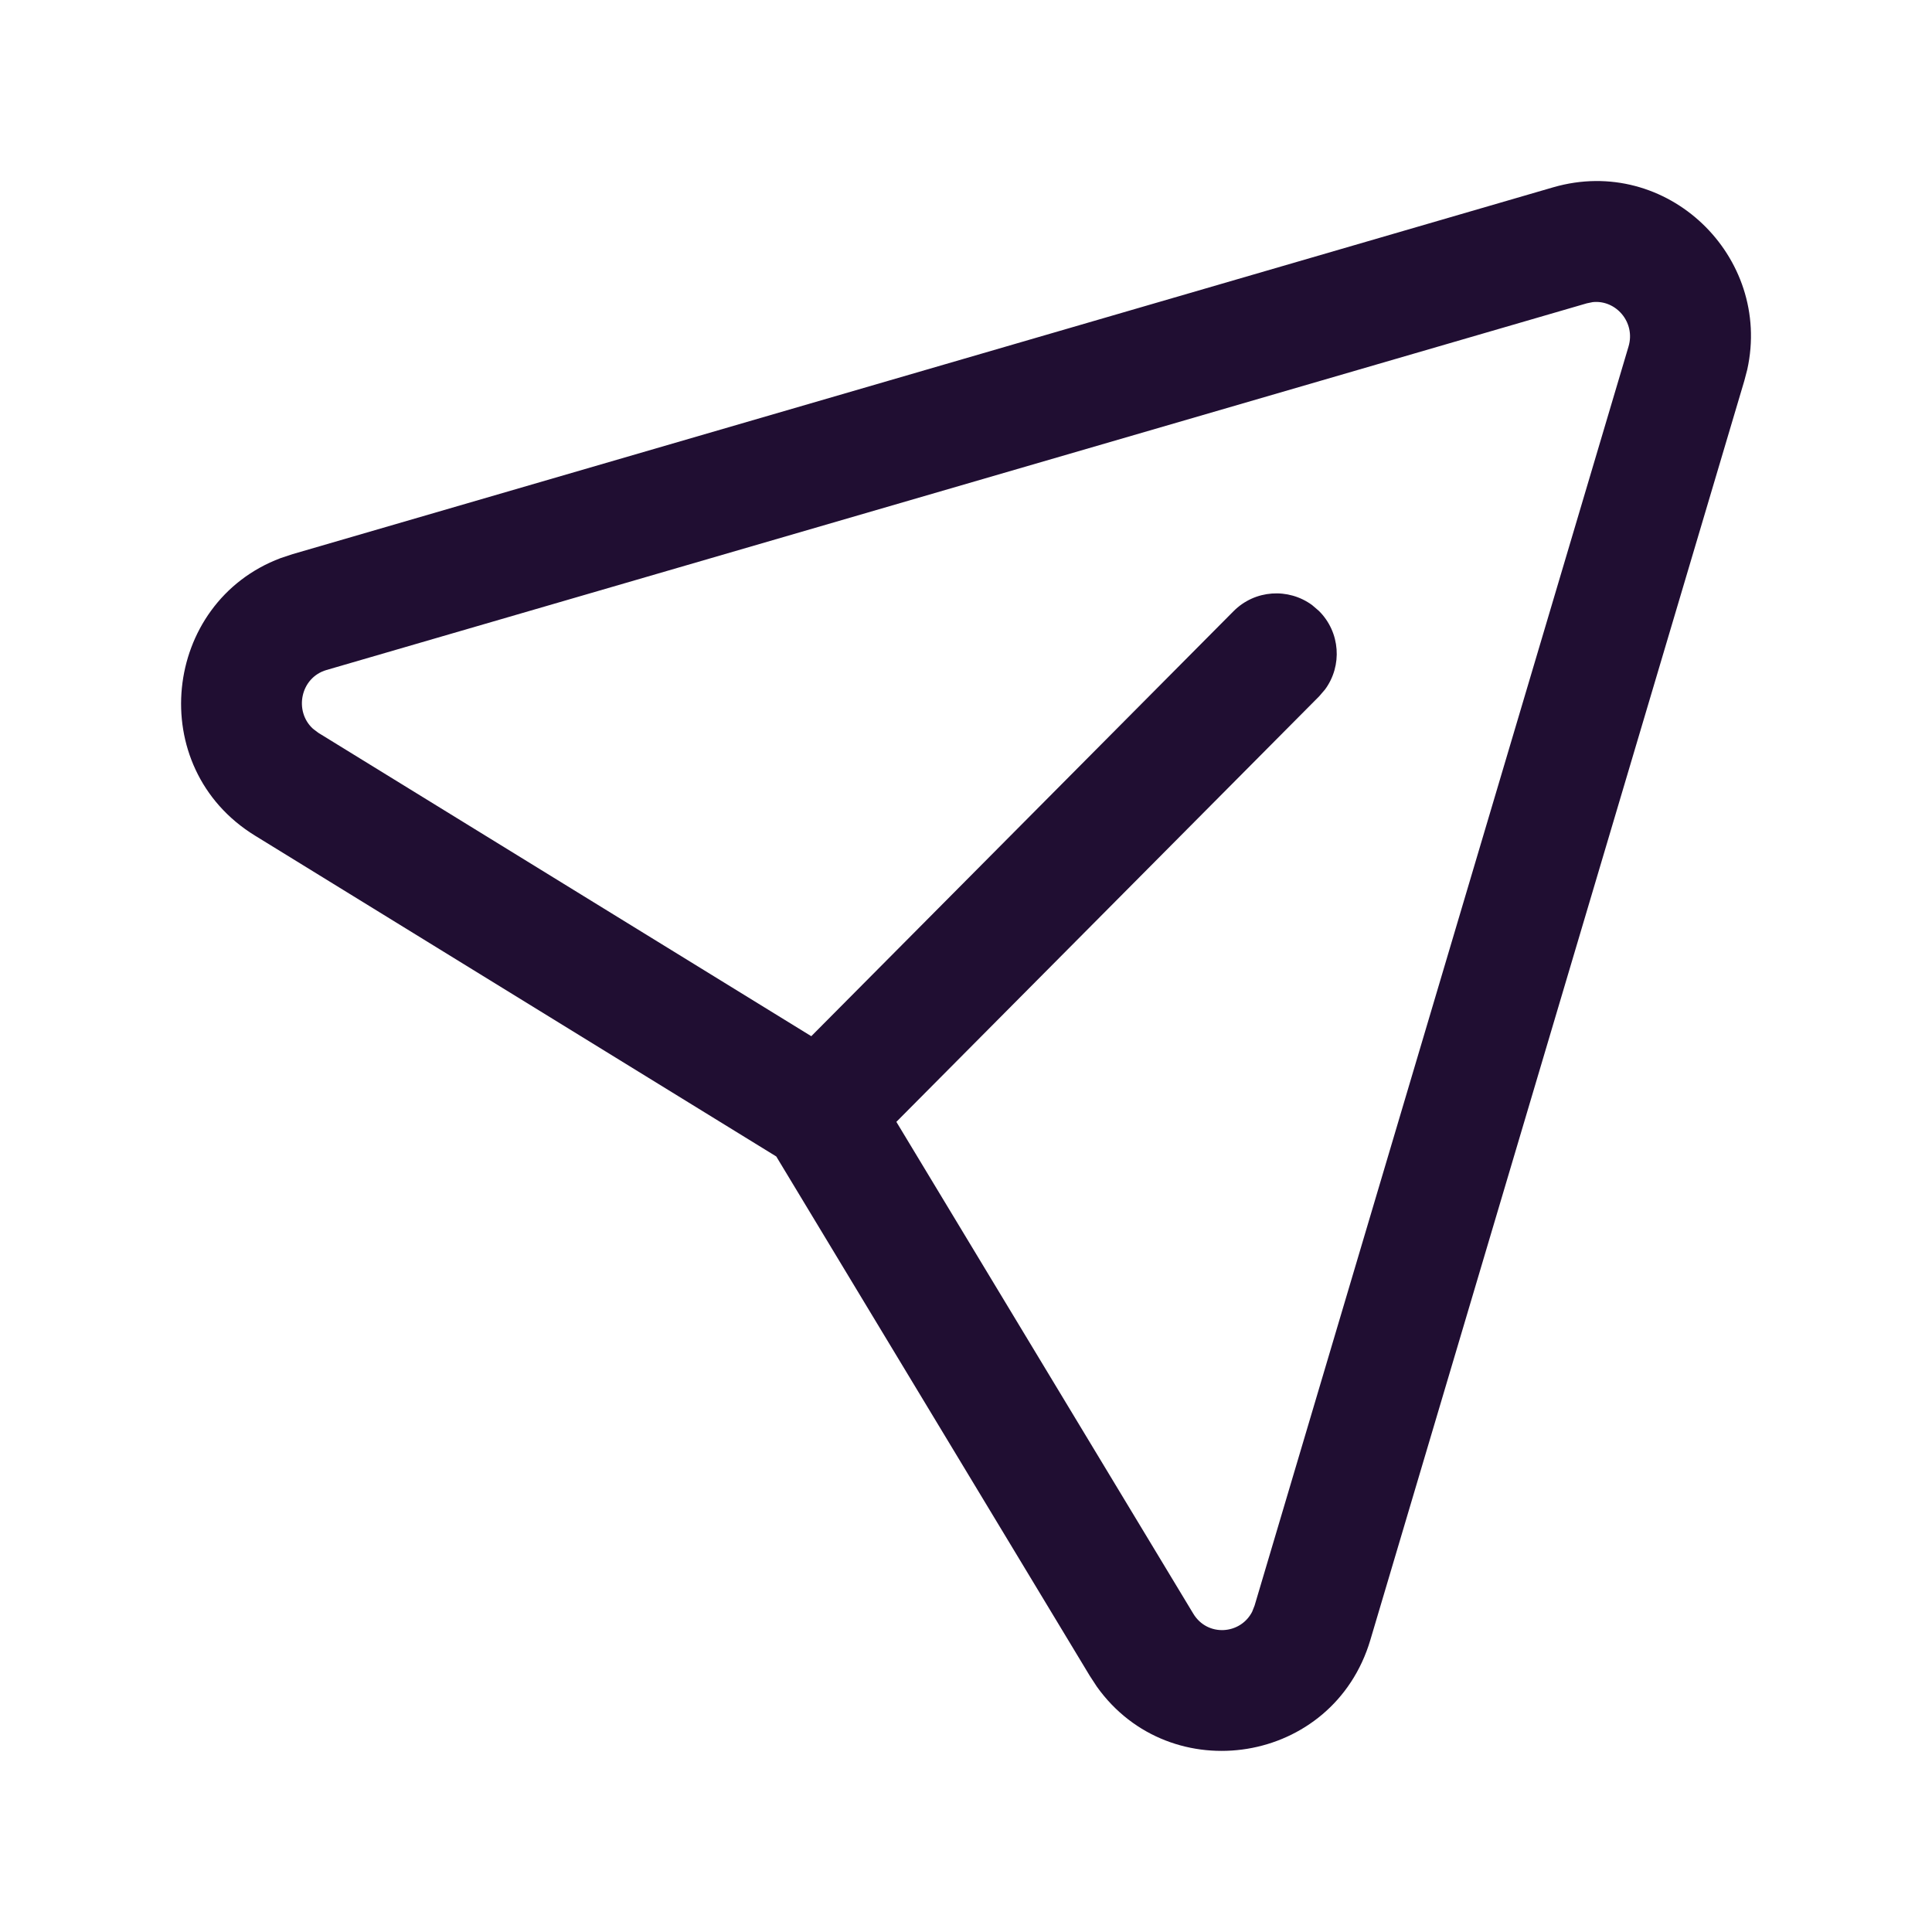
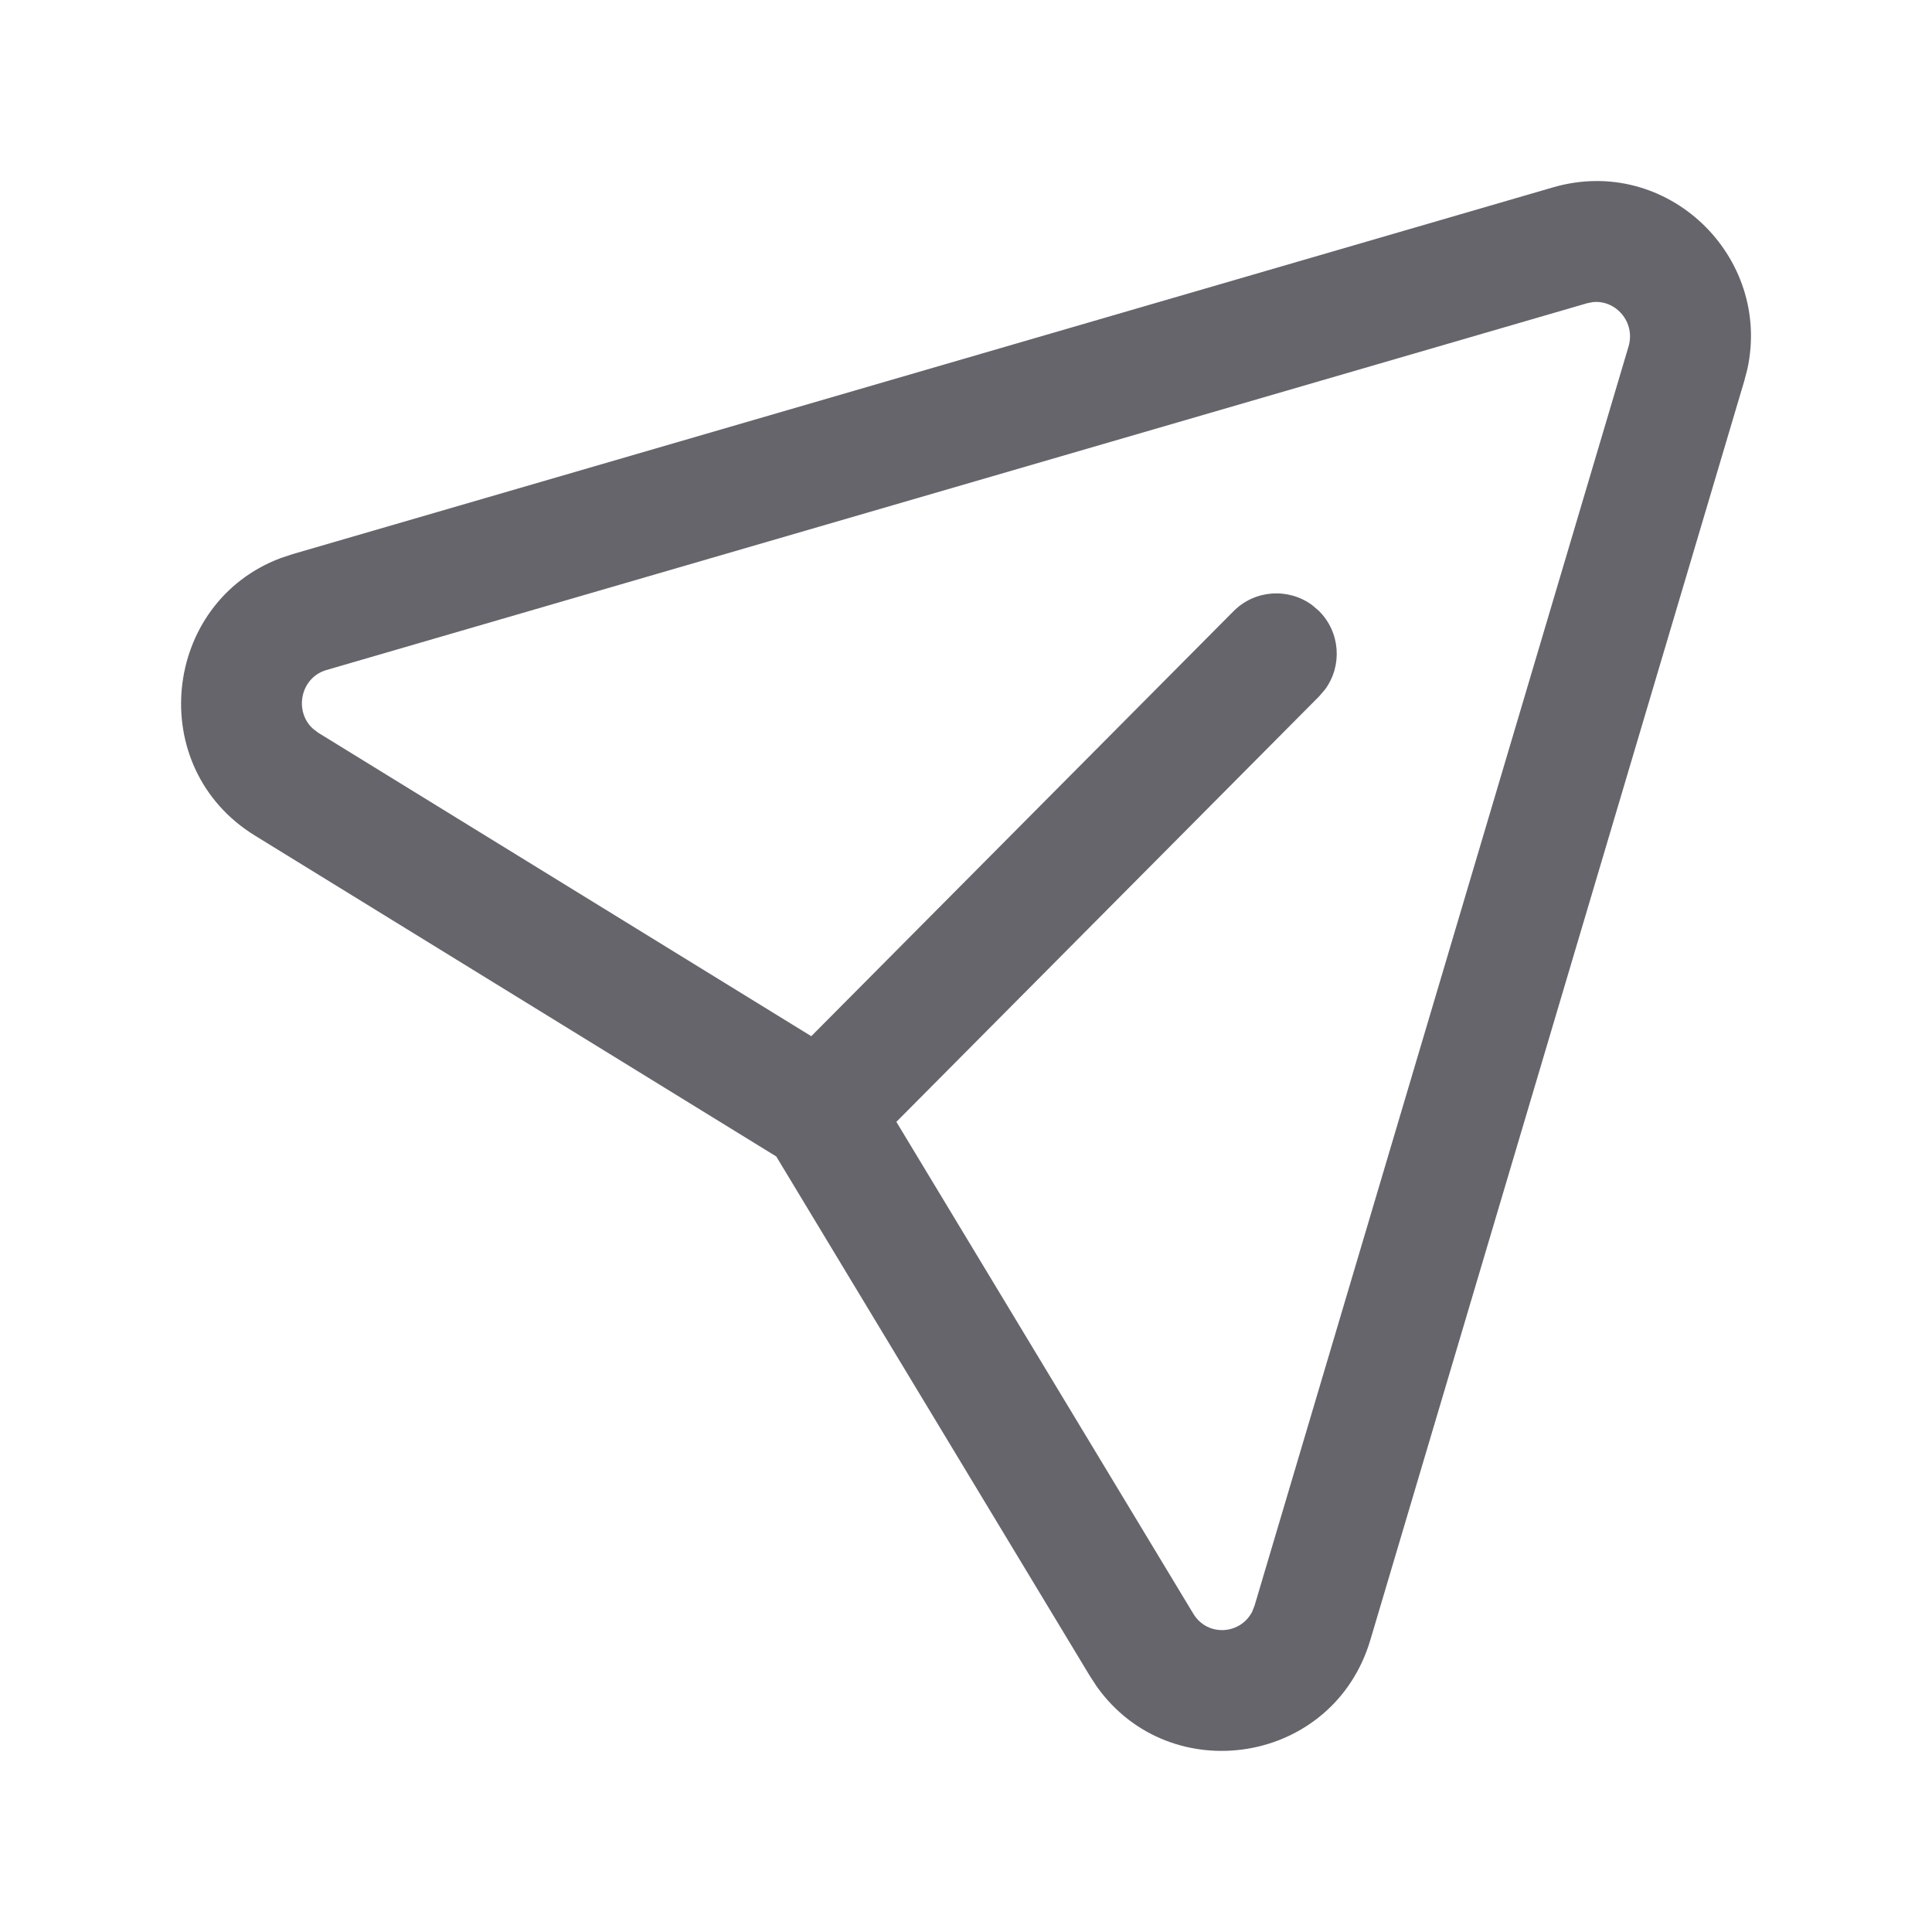
<svg xmlns="http://www.w3.org/2000/svg" width="24" height="24" viewBox="0 0 24 24" fill="none">
-   <path fill-rule="evenodd" clip-rule="evenodd" d="M21.705 4.591C22.016 3.186 20.709 1.917 19.294 2.327L3.637 6.883L3.486 6.933C2.016 7.486 1.791 9.533 3.167 10.38L9.643 14.366L13.539 20.82L13.626 20.953C14.54 22.233 16.562 21.923 17.023 20.372L21.668 4.732L21.705 4.591ZM19.785 3.753C20.073 3.722 20.32 4.003 20.23 4.305L15.585 19.945L15.555 20.021C15.409 20.307 14.998 20.336 14.823 20.045L11.135 13.936L16.387 8.65L16.46 8.565C16.677 8.271 16.651 7.854 16.384 7.589L16.3 7.517C16.005 7.3 15.589 7.325 15.323 7.593L10.078 12.872L3.954 9.103L3.888 9.053C3.65 8.836 3.73 8.418 4.056 8.323L19.712 3.768L19.785 3.753Z" fill="#200E32" />
+   <path fill-rule="evenodd" clip-rule="evenodd" d="M21.705 4.591C22.016 3.186 20.709 1.917 19.294 2.327L3.637 6.883L3.486 6.933C2.016 7.486 1.791 9.533 3.167 10.38L9.643 14.366L13.539 20.82L13.626 20.953C14.54 22.233 16.562 21.923 17.023 20.372L21.668 4.732L21.705 4.591ZM19.785 3.753C20.073 3.722 20.32 4.003 20.23 4.305L15.585 19.945L15.555 20.021C15.409 20.307 14.998 20.336 14.823 20.045L11.135 13.936L16.387 8.65L16.46 8.565C16.677 8.271 16.651 7.854 16.384 7.589L16.3 7.517C16.005 7.3 15.589 7.325 15.323 7.593L10.078 12.872L3.954 9.103L3.888 9.053C3.65 8.836 3.73 8.418 4.056 8.323L19.712 3.768L19.785 3.753Z" fill="rgba(101, 101, 107, 1)" />
</svg>
